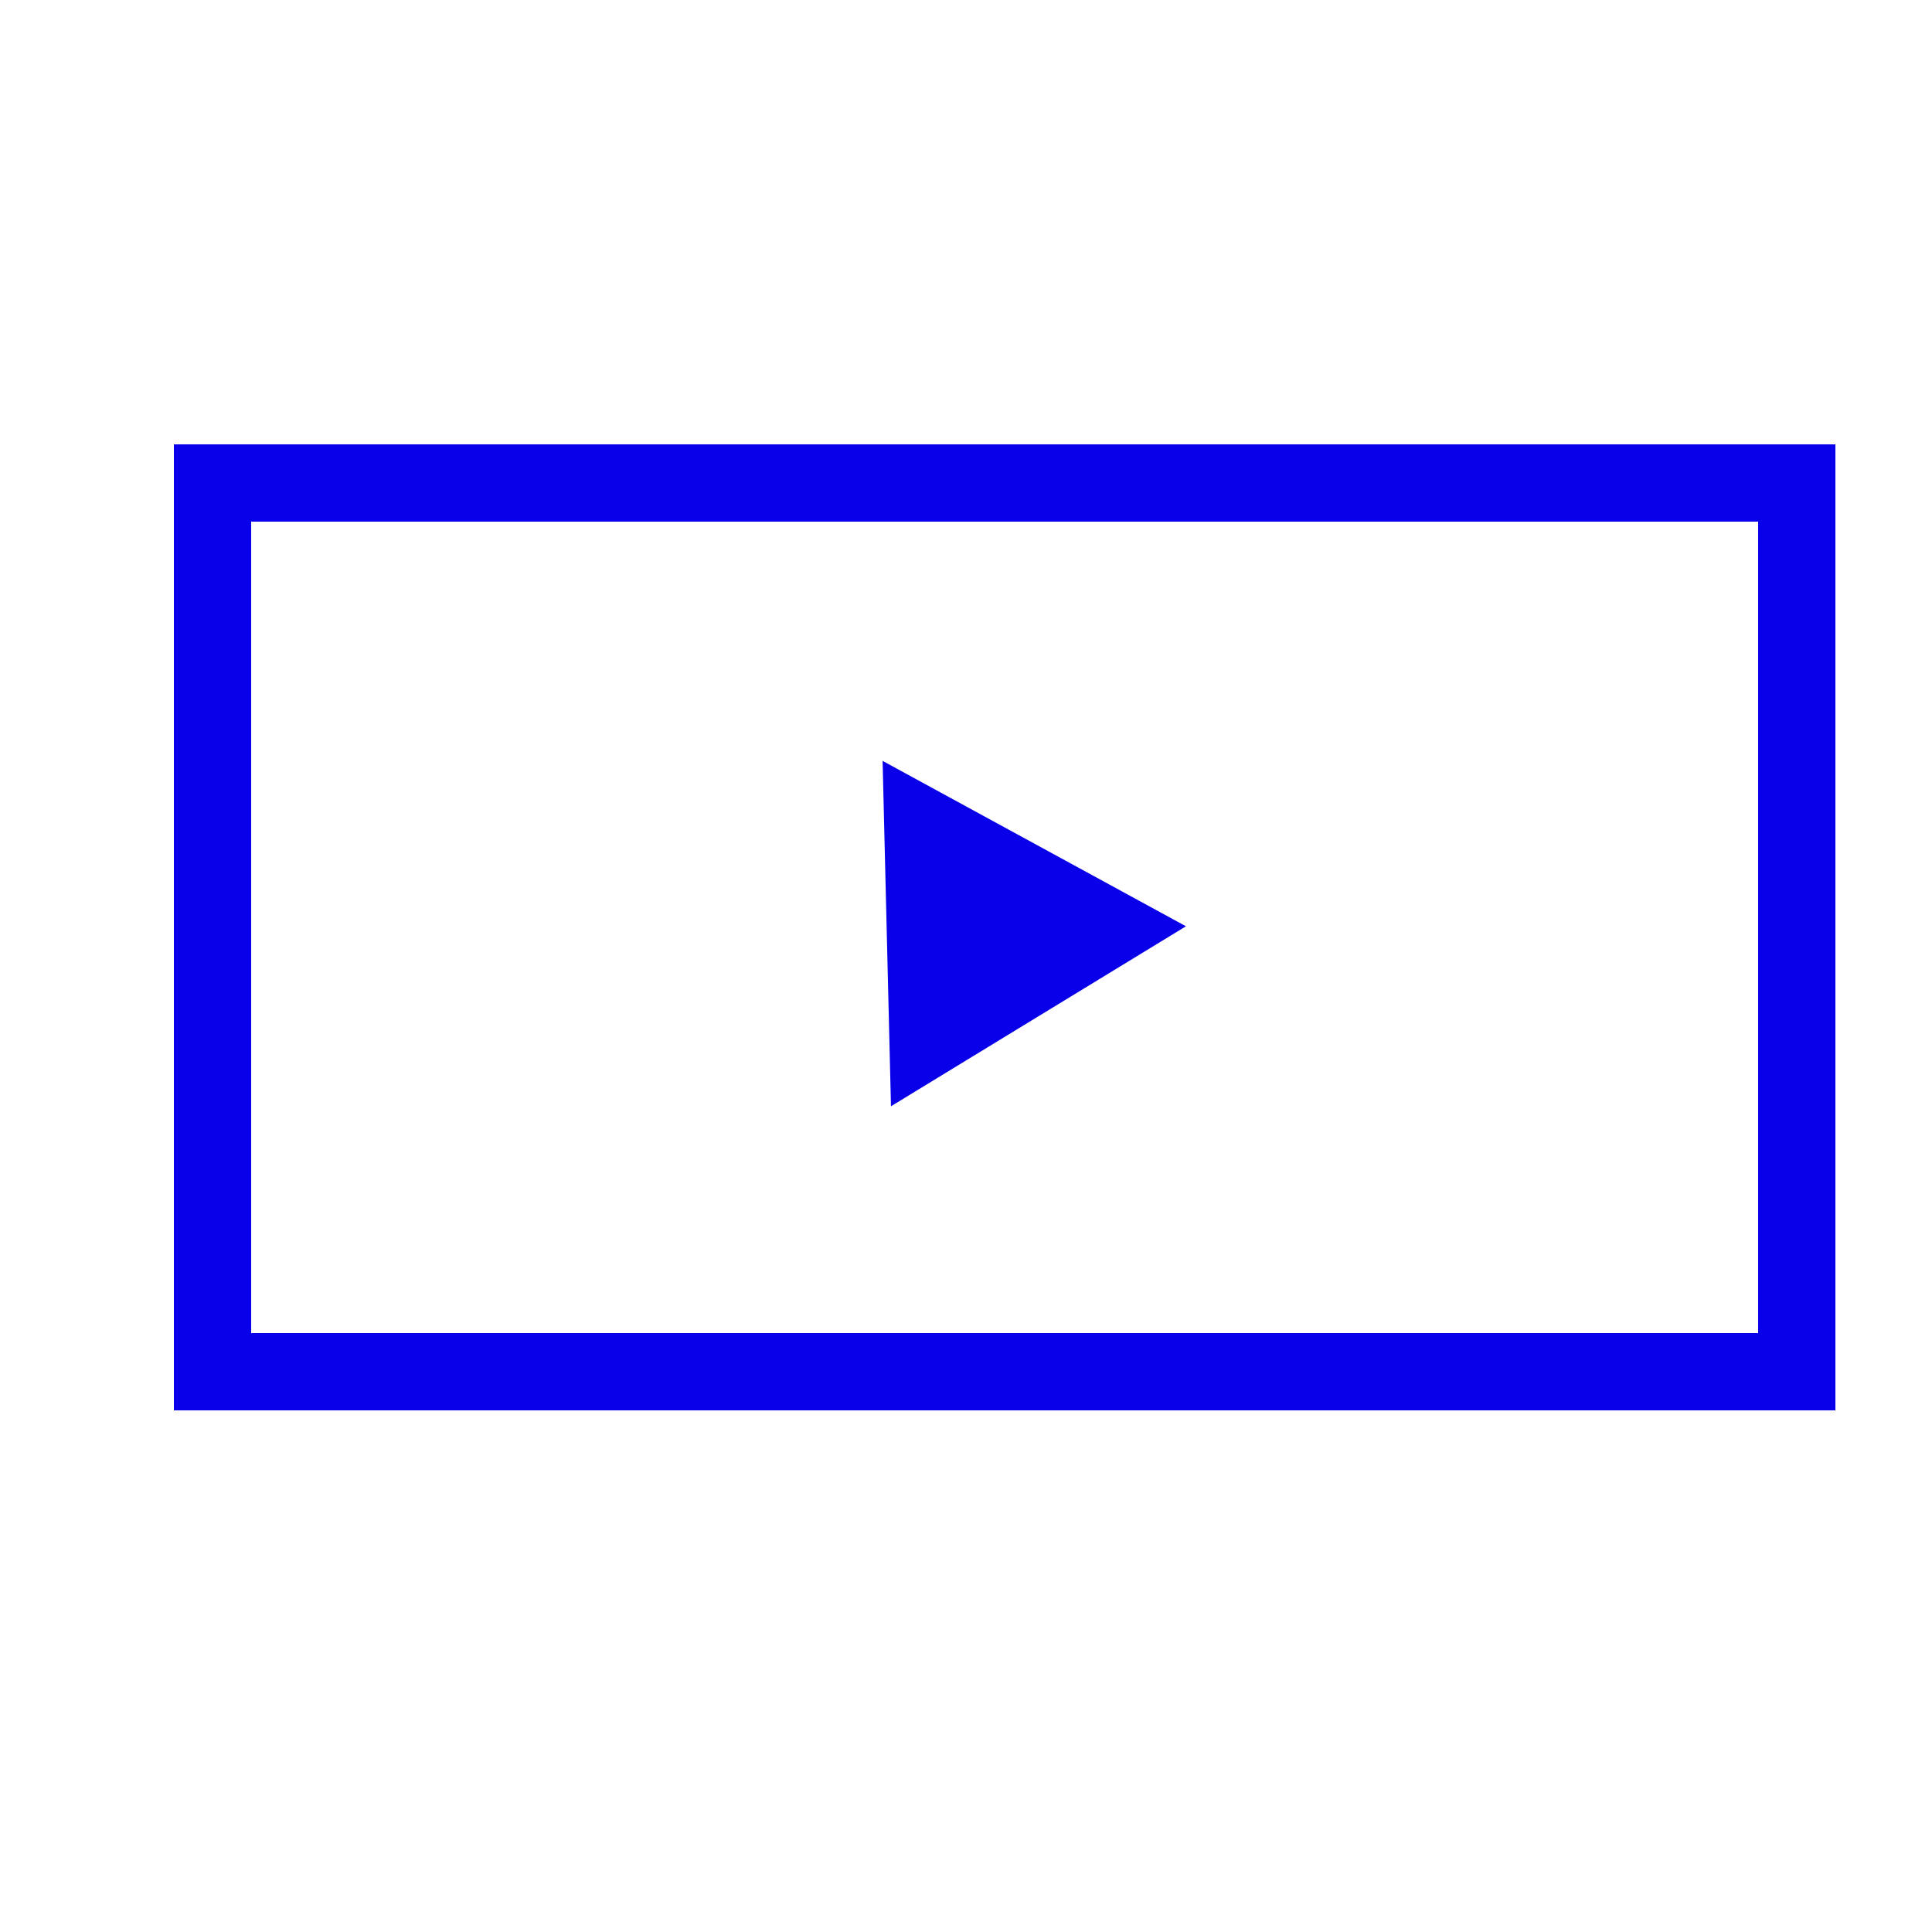
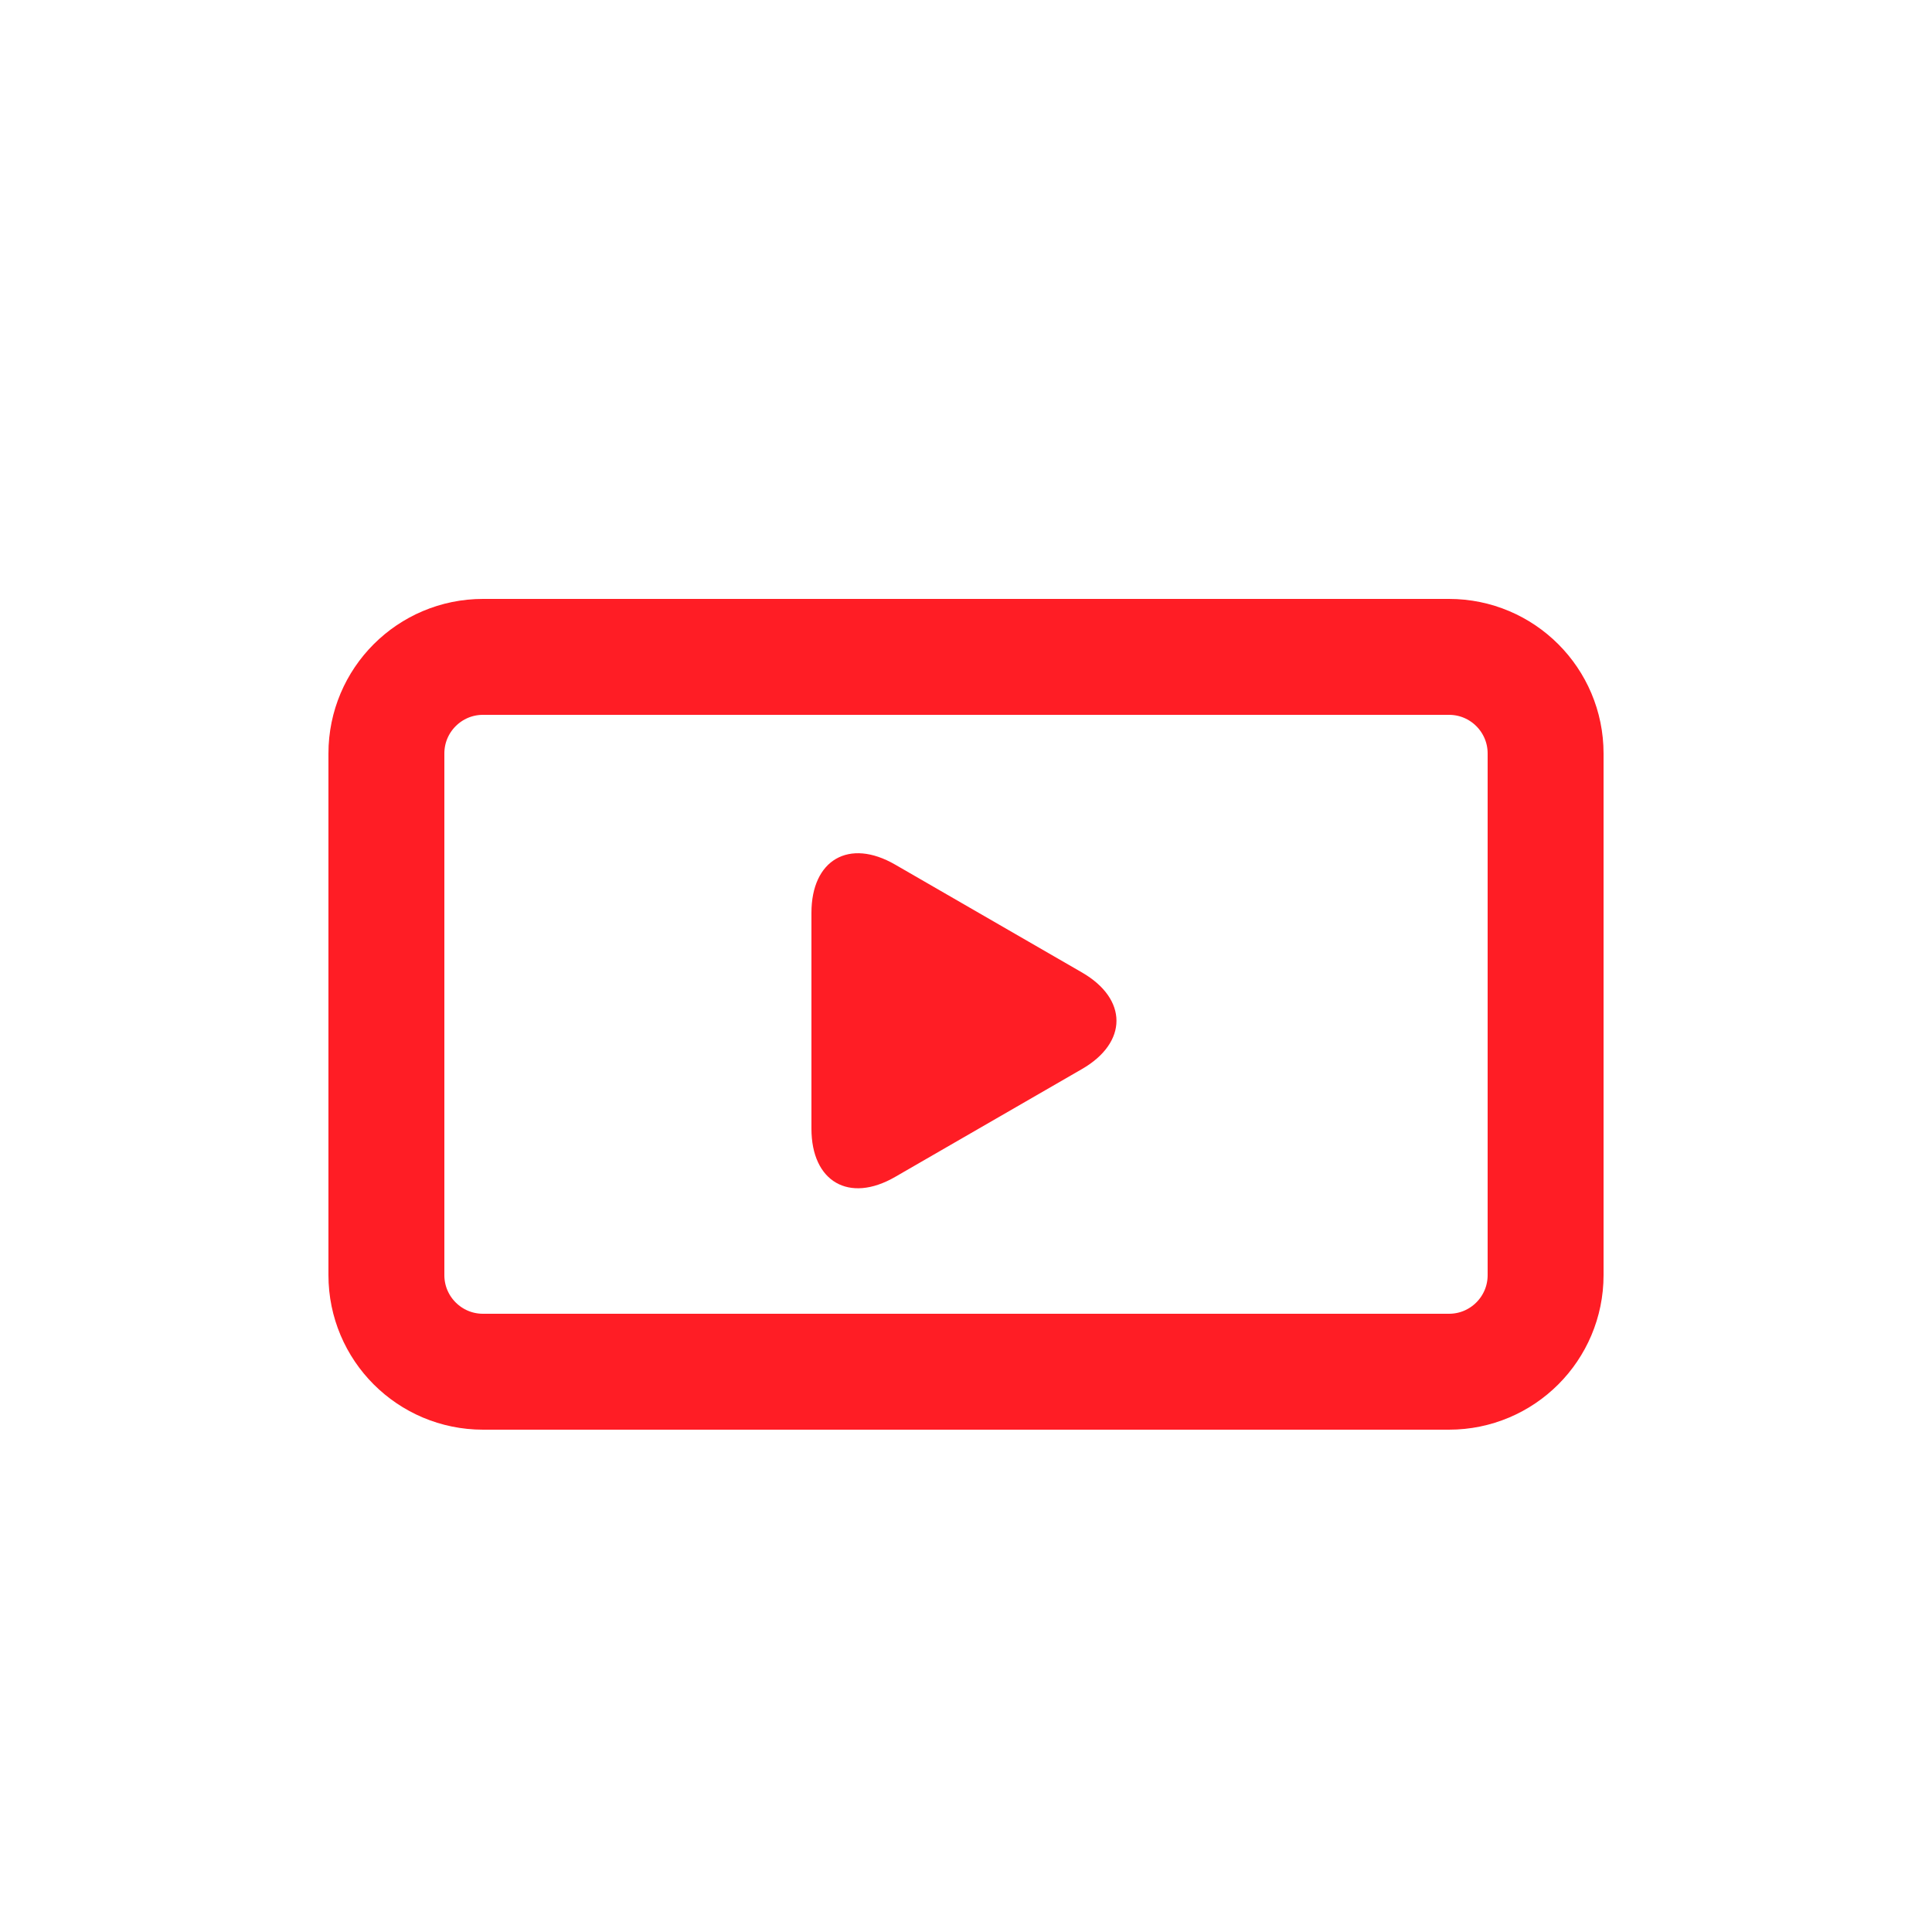
<svg xmlns="http://www.w3.org/2000/svg" version="1.1" id="Layer_1" x="0px" y="0px" width="100px" height="100px" viewBox="0 0 100 100" enable-background="new 0 0 100 100" xml:space="preserve">
-   <path fill="#0900E9" d="M95,73H9V23h86V73z M13,69h78V27H13V69z M61.385,47.944l-15.702-8.561l0.434,17.877L61.385,47.944z" />
+   <g>
+     <g>
+       <path fill="none" stroke="#FF1D25" stroke-width="6" stroke-miterlimit="10" d="M80,66c0,2.762-2.238,5-5,5H25    c-2.761,0-5-2.238-5-5V39c0-2.761,2.239-5,5-5h50c2.762,0,5,2.239,5,5V66z" />
+     </g>
+     <g>
+       <path fill="#FF1D25" d="M42,47.25c0-2.75,1.949-3.875,4.33-2.5l9.672,5.584c2.382,1.375,2.382,3.625,0,5l-9.672,5.584    c-2.381,1.375-4.33,0.25-4.33-2.5V47.25z" />
+     </g>
+   </g>
</svg>
